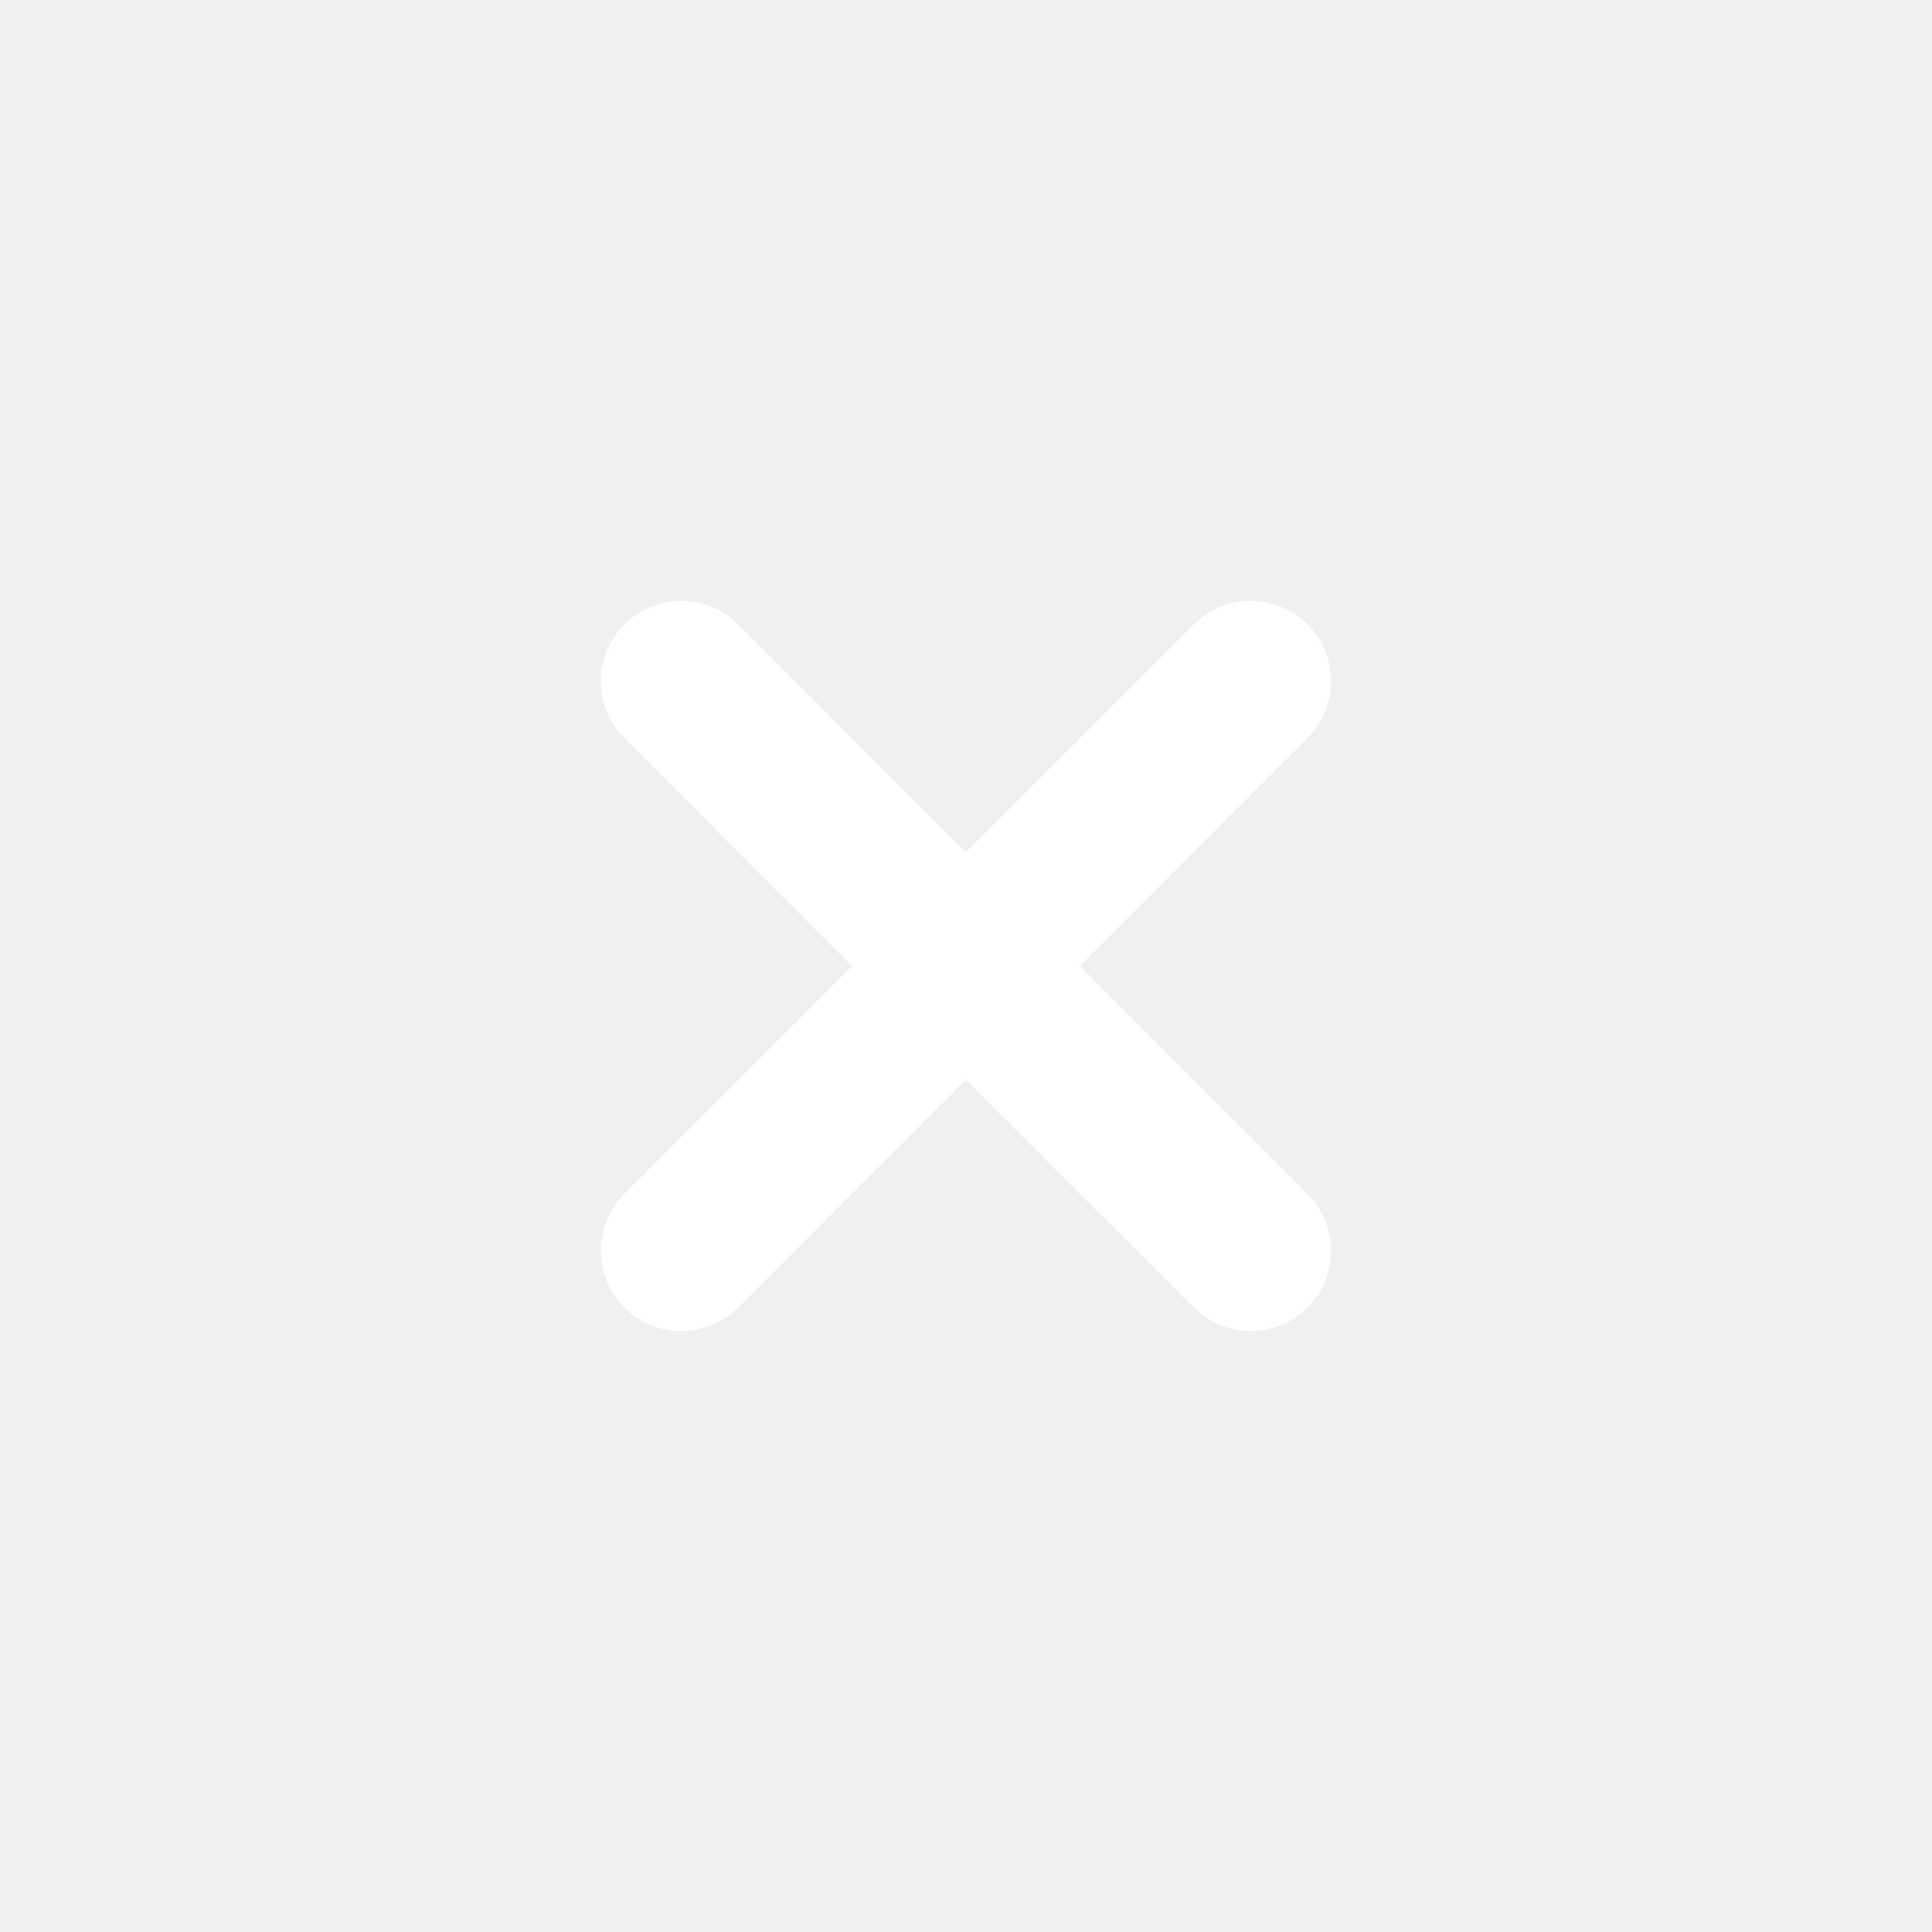
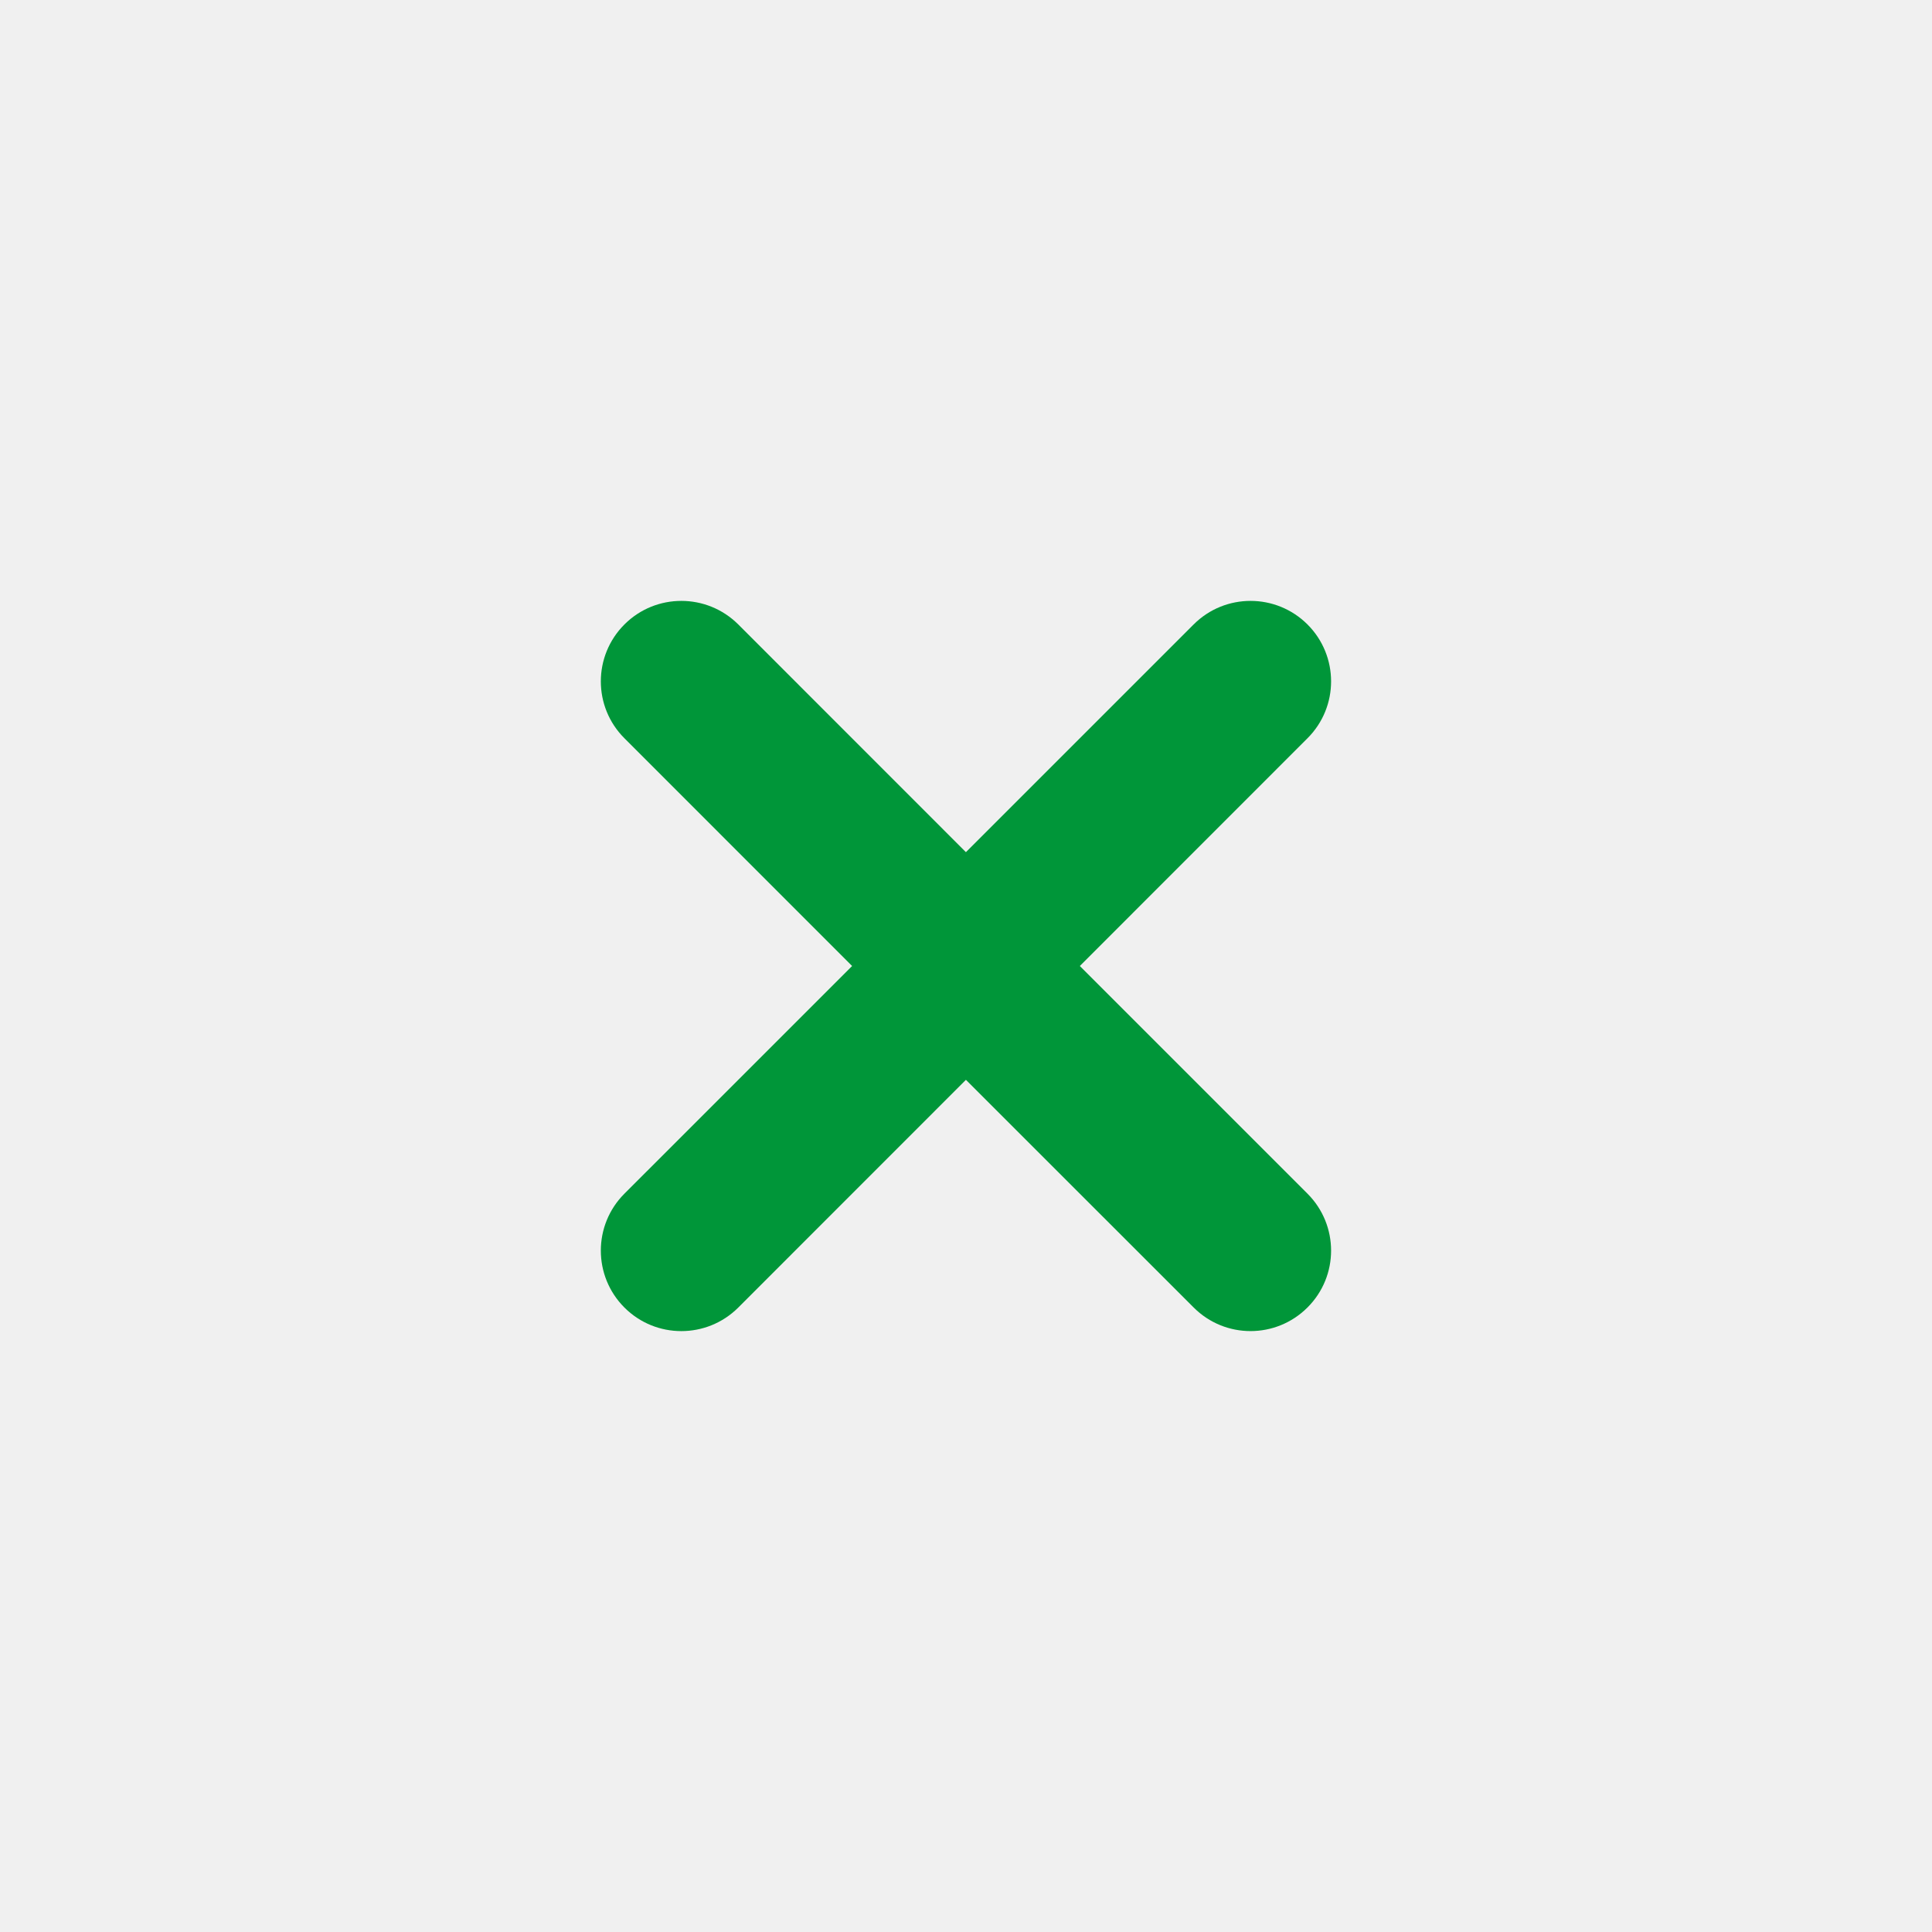
<svg xmlns="http://www.w3.org/2000/svg" width="24" height="24" viewBox="0 0 24 24" fill="none">
-   <path fill-rule="evenodd" clip-rule="evenodd" d="M14.828 16.242C15.218 16.633 15.851 16.633 16.242 16.242C16.633 15.852 16.633 15.219 16.242 14.828L13.414 12L16.242 9.171C16.633 8.781 16.633 8.148 16.242 7.757C15.851 7.367 15.218 7.367 14.828 7.757L11.999 10.586L9.171 7.757C8.78 7.367 8.147 7.367 7.757 7.757C7.366 8.148 7.366 8.781 7.757 9.171L10.585 12L7.757 14.828C7.366 15.219 7.366 15.852 7.757 16.243C8.147 16.633 8.78 16.633 9.171 16.243L11.999 13.414L14.828 16.242Z" fill="white" />
+   <path fill-rule="evenodd" clip-rule="evenodd" d="M14.828 16.242C15.218 16.633 15.851 16.633 16.242 16.242C16.633 15.852 16.633 15.219 16.242 14.828L13.414 12L16.242 9.171C16.633 8.781 16.633 8.148 16.242 7.757C15.851 7.367 15.218 7.367 14.828 7.757L11.999 10.586L9.171 7.757C8.78 7.367 8.147 7.367 7.757 7.757C7.366 8.148 7.366 8.781 7.757 9.171L10.585 12L7.757 14.828C7.366 15.219 7.366 15.852 7.757 16.243C8.147 16.633 8.78 16.633 9.171 16.243L11.999 13.414L14.828 16.242Z" fill="#009639" />
</svg>
